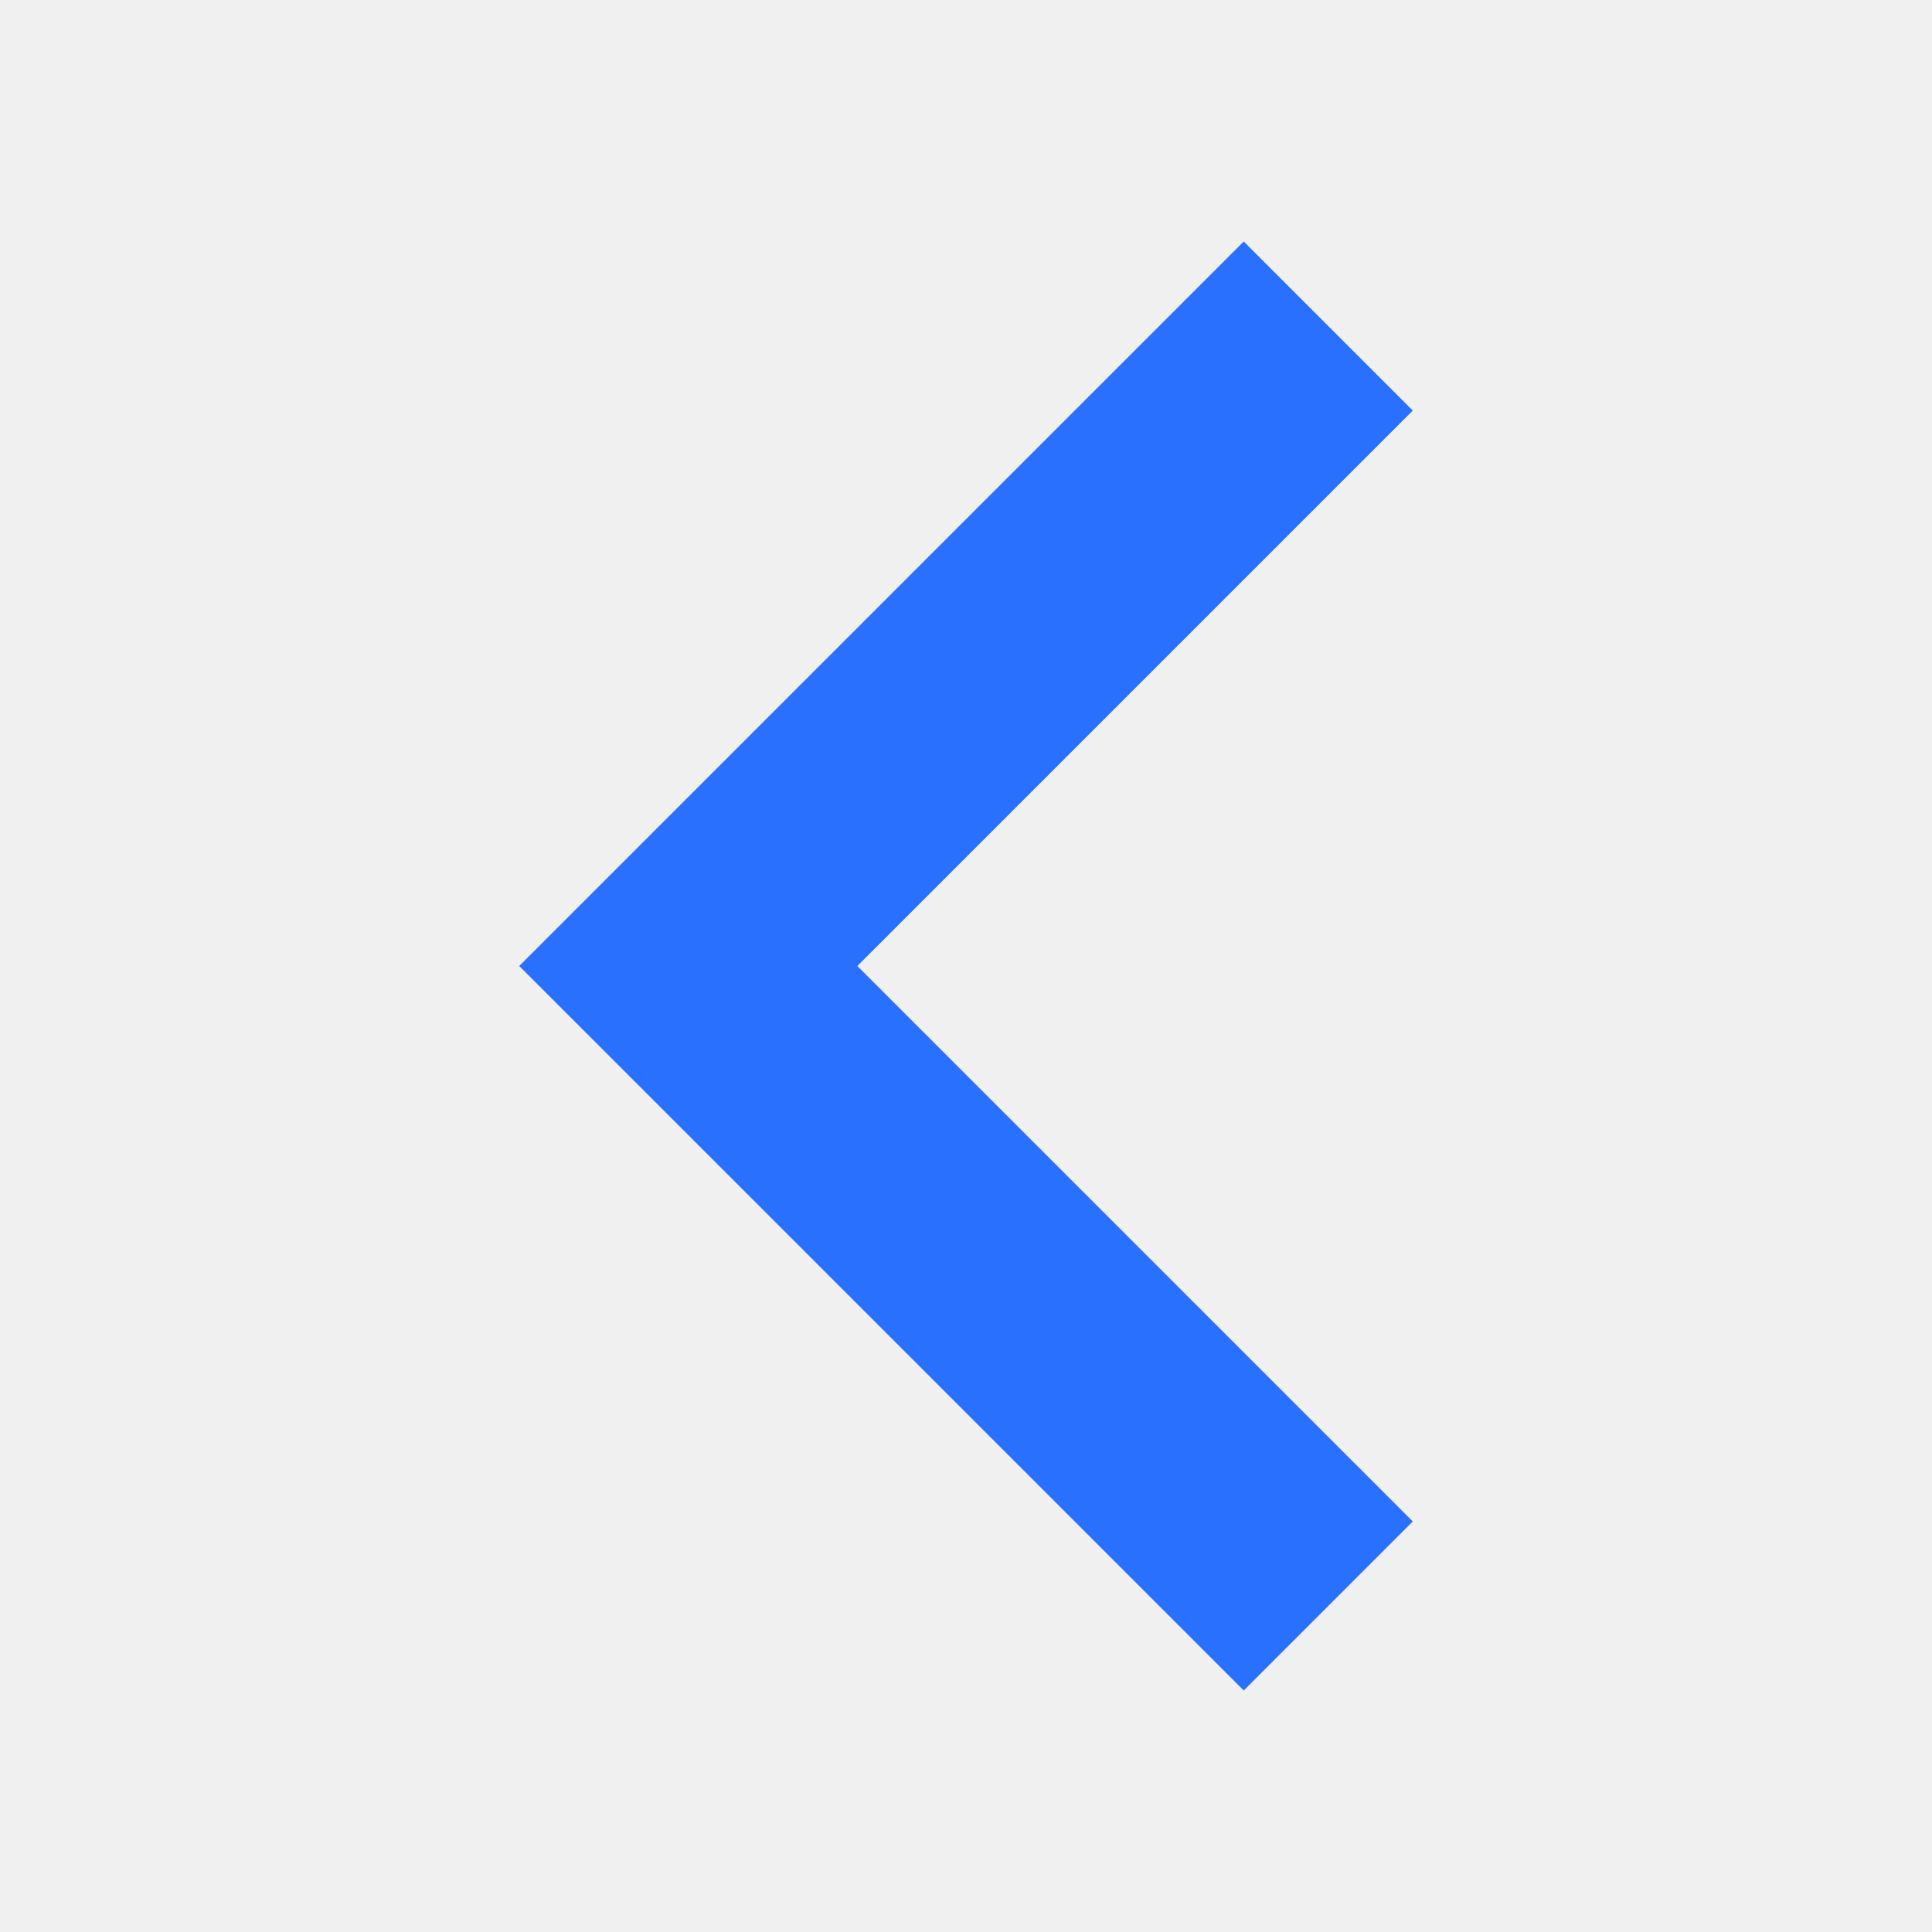
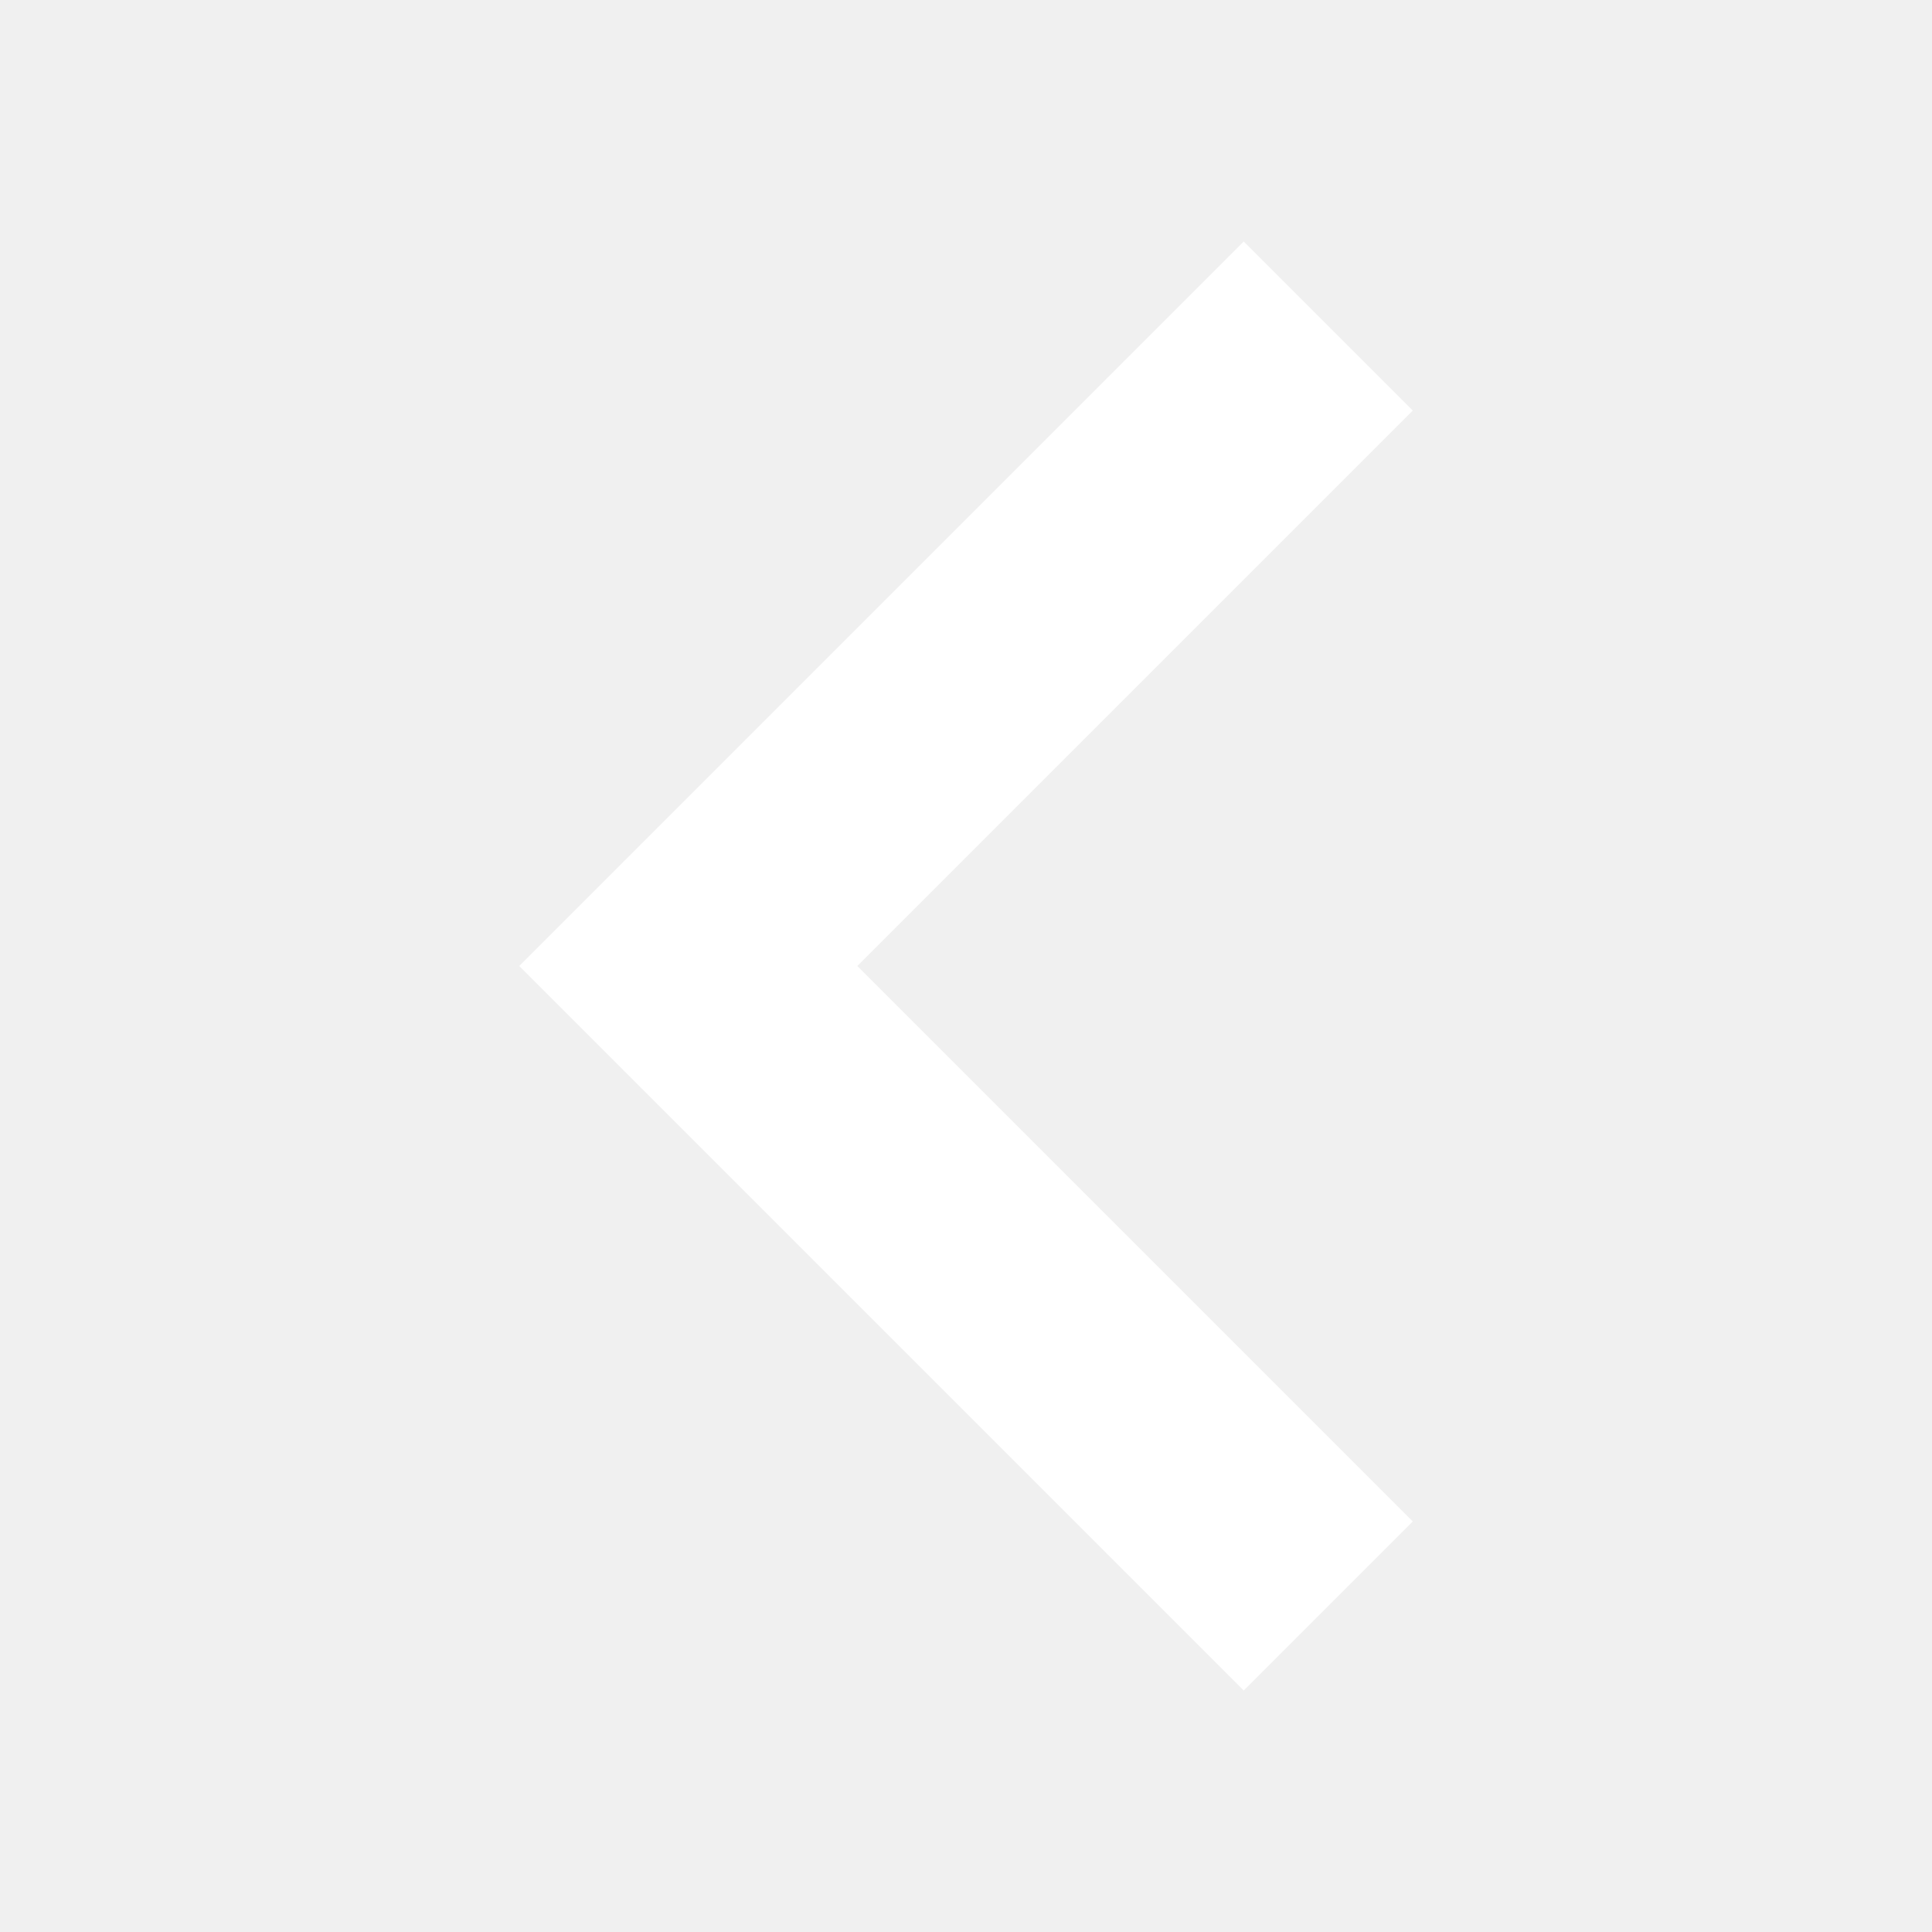
<svg xmlns="http://www.w3.org/2000/svg" height="16px" width="16px" viewBox="0 0 16 16" id="previous" version="1.1">
-   <polygon style="fill:#2970FF;" points="11.7,3.4 11,2.7 10.3,2 4.3,8 4.3,8 4.3,8 10.3,14 11,13.3 11.7,12.6 7.1,8 " />
+   <polygon style="fill:#ffffff;" points="11.7,3.4 11,2.7 10.3,2 4.3,8 4.3,8 4.3,8 10.3,14 11,13.3 11.7,12.6 7.1,8 " />
</svg>
